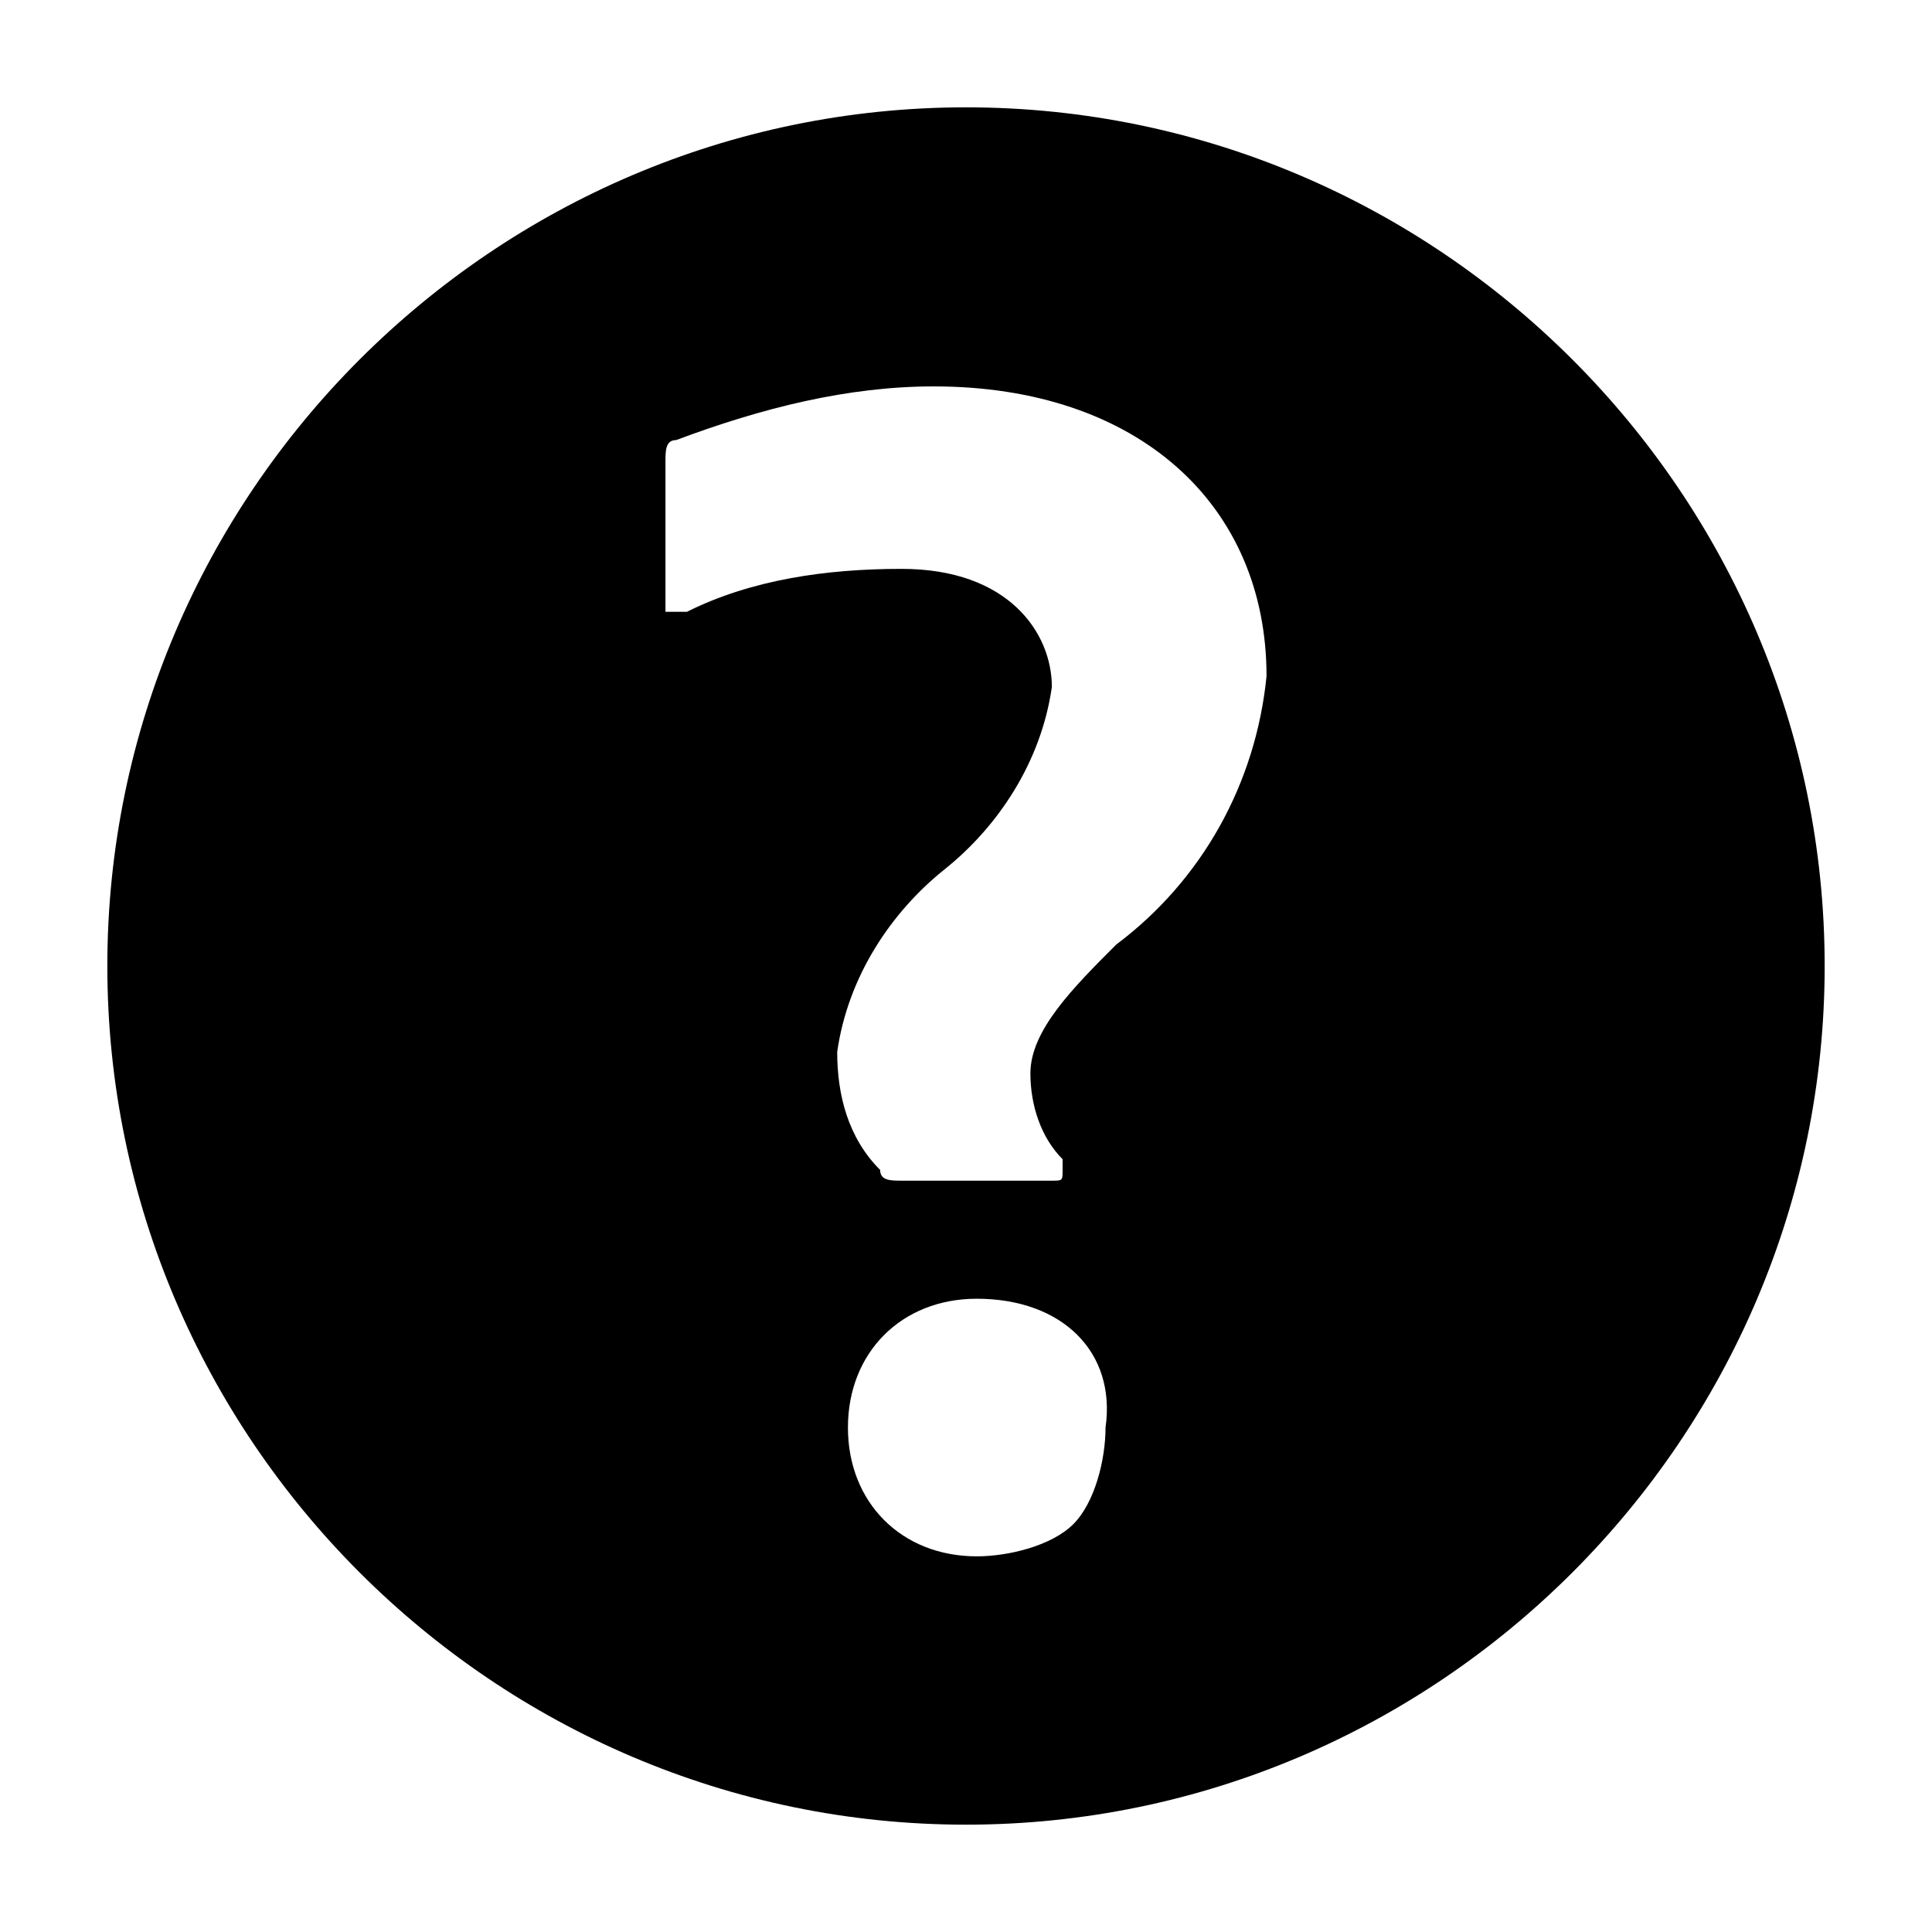
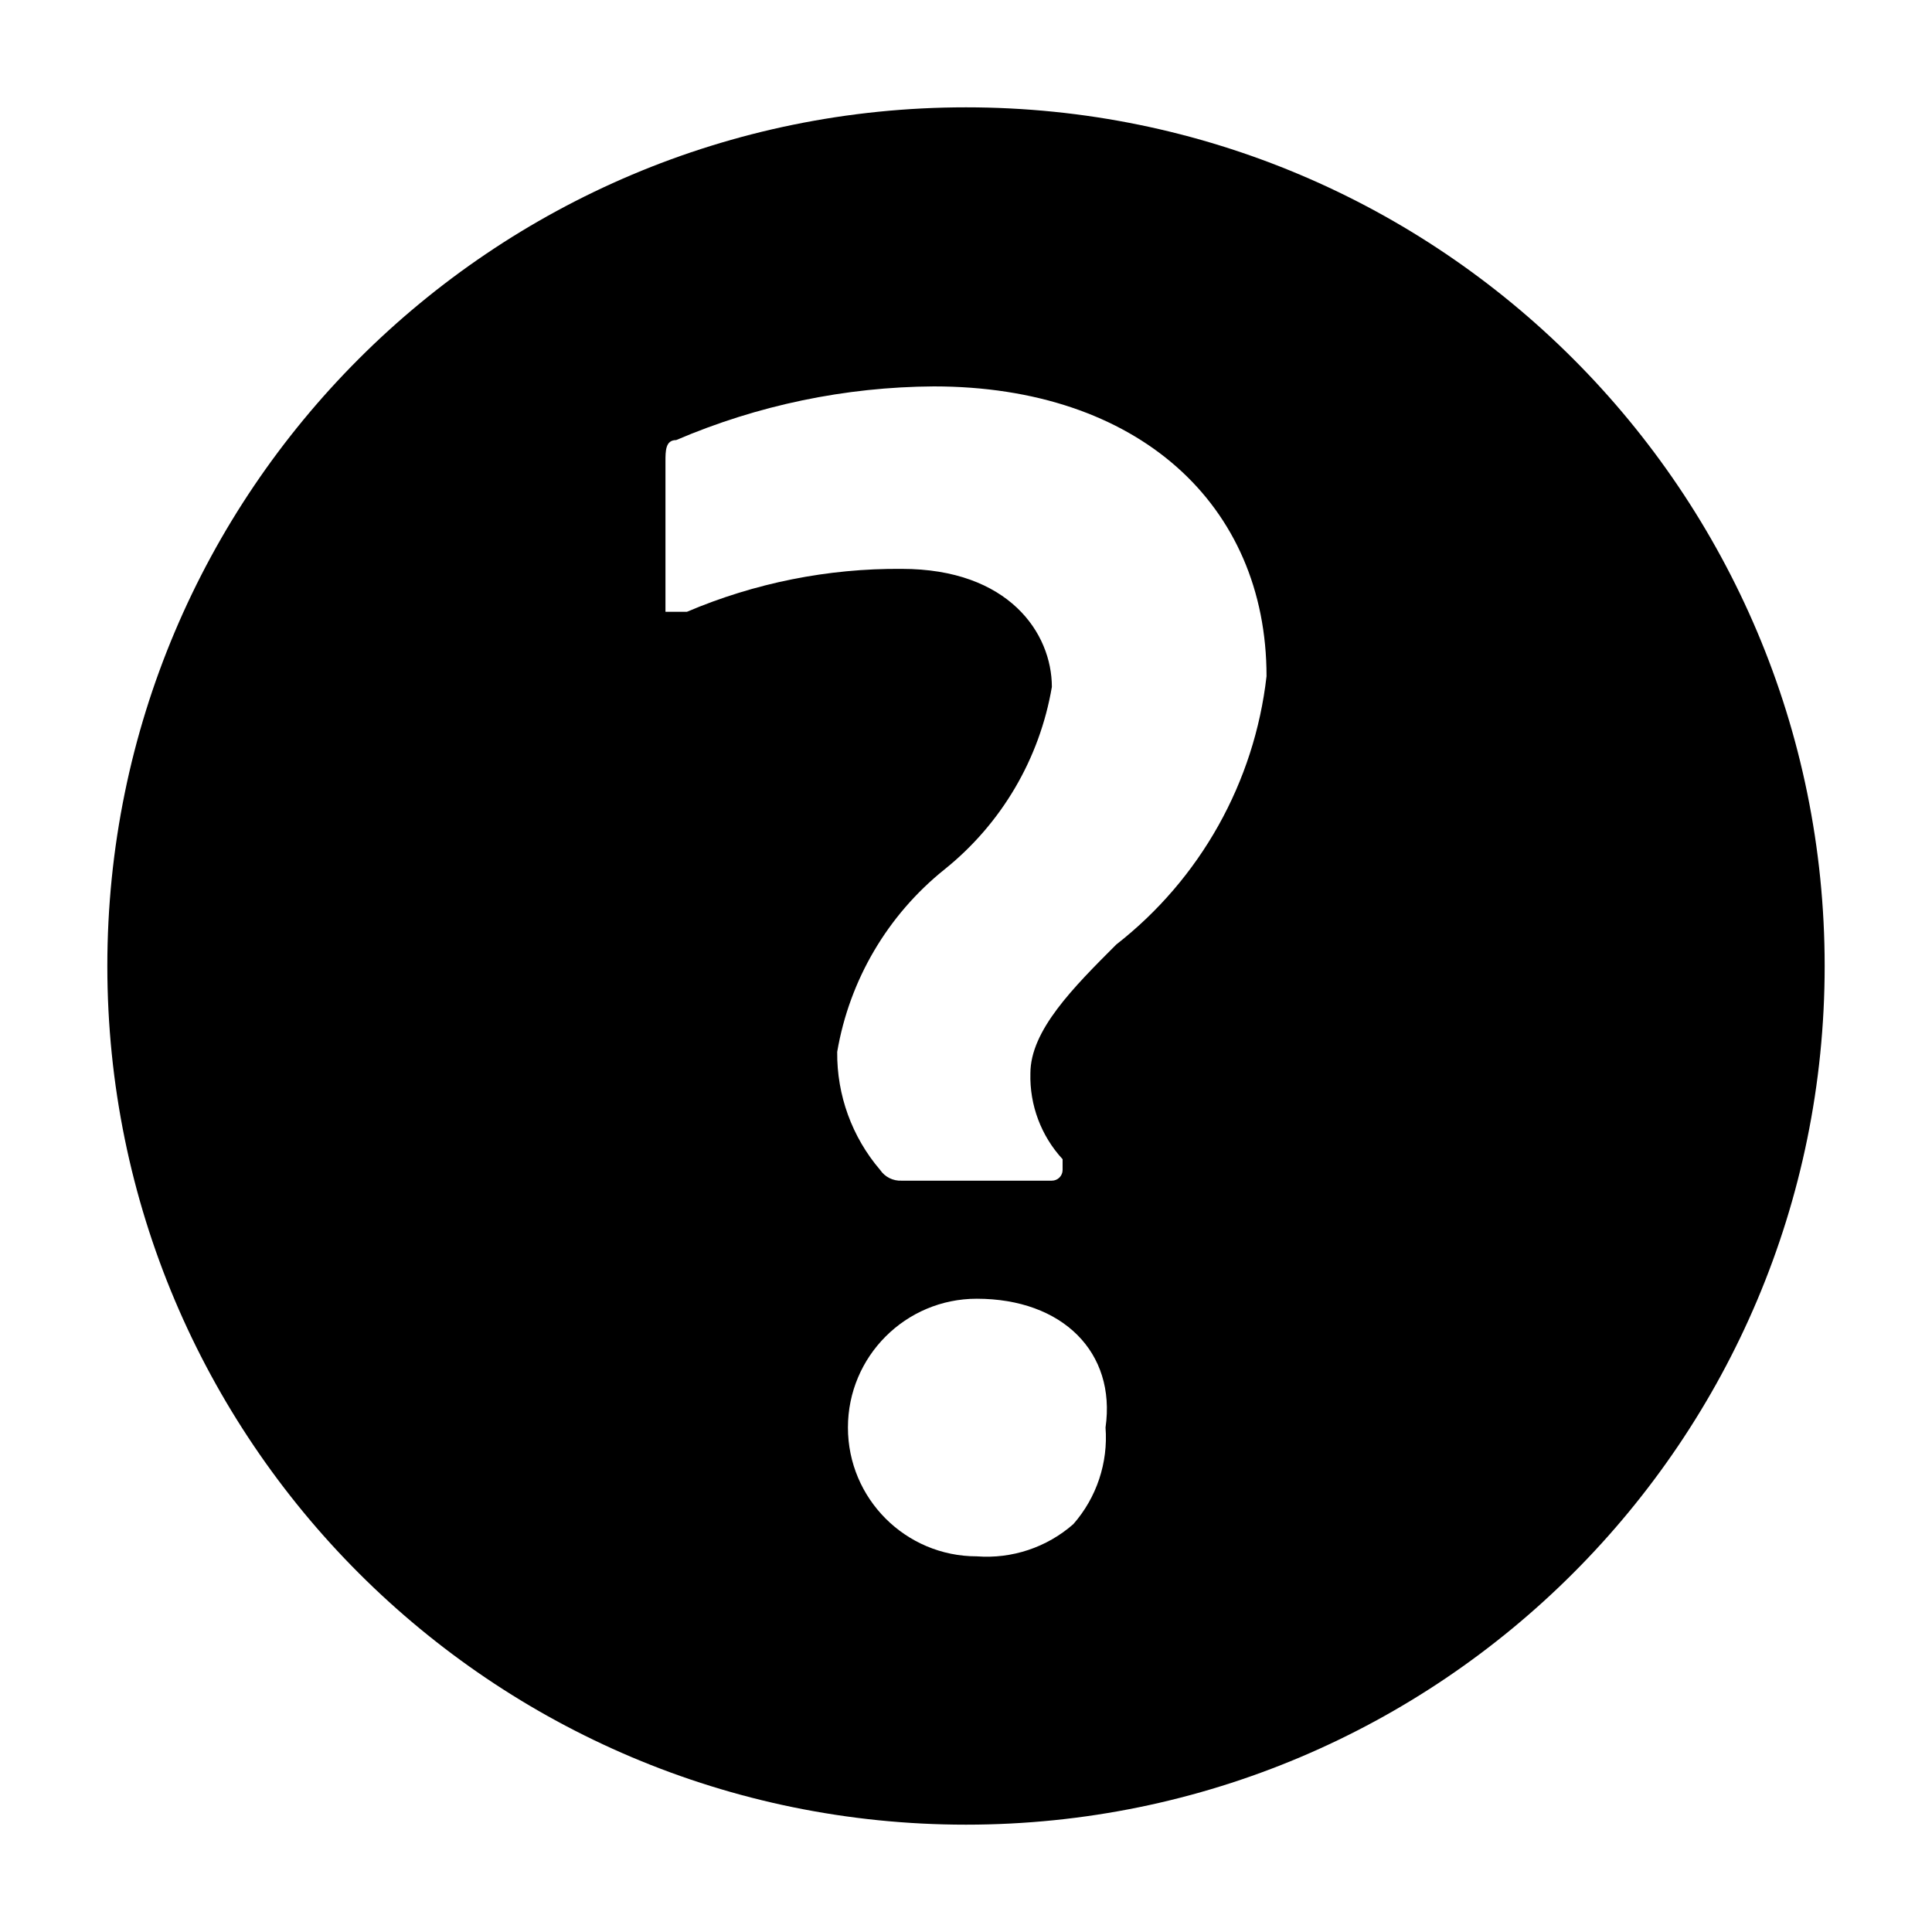
- <svg xmlns="http://www.w3.org/2000/svg" width="18" height="18" viewBox="0 0 18 18">
-   <path d="M9 1C4.6 1 1 4.6 1 9s3.6 8 8 8 8-3.6 8-8-3.6-8-8-8zm1.3 12.3c0 .3-.1.7-.3.9-.2.2-.6.3-.9.3-.7 0-1.2-.5-1.2-1.2s.5-1.2 1.2-1.2c.8 0 1.3.5 1.2 1.2zm.1-4.5c-.4.4-.8.8-.8 1.2 0 .3.1.6.3.8v.1c0 .1 0 .1-.1.1H8.4c-.1 0-.2 0-.2-.1-.3-.3-.4-.7-.4-1.1.1-.7.5-1.3 1-1.7s.9-1 1-1.7c0-.5-.4-1.1-1.4-1.1-.7 0-1.4.1-2 .4h-.2V4.3c0-.1 0-.2.1-.2.8-.3 1.6-.5 2.4-.5 1.9 0 3.1 1.1 3.1 2.7-.1 1-.6 1.9-1.4 2.5z" />
+ <svg xmlns="http://www.w3.org/2000/svg" height="18" viewBox="0 0 18 18" width="18">
+   <path d="M9 1a8 8 0 1 0 8 8 8 8 0 0 0-8-8zm1.3 12.3a1.223 1.223 0 0 1-.3.9 1.223 1.223 0 0 1-.9.3 1.2 1.2 0 0 1 0-2.4c.8 0 1.3.5 1.2 1.2zm.1-4.5c-.4.4-.8.8-.8 1.2a1.135 1.135 0 0 0 .3.8v.1a.1.1 0 0 1-.1.1H8.4a.228.228 0 0 1-.2-.1 1.666 1.666 0 0 1-.4-1.1 2.776 2.776 0 0 1 1-1.7 2.776 2.776 0 0 0 1-1.7c0-.5-.4-1.1-1.4-1.1a5.014 5.014 0 0 0-2 .4h-.2V4.3c0-.1 0-.2.1-.2a6.193 6.193 0 0 1 2.4-.5c1.9 0 3.1 1.1 3.1 2.7a3.7 3.7 0 0 1-1.4 2.5z" />
</svg>
